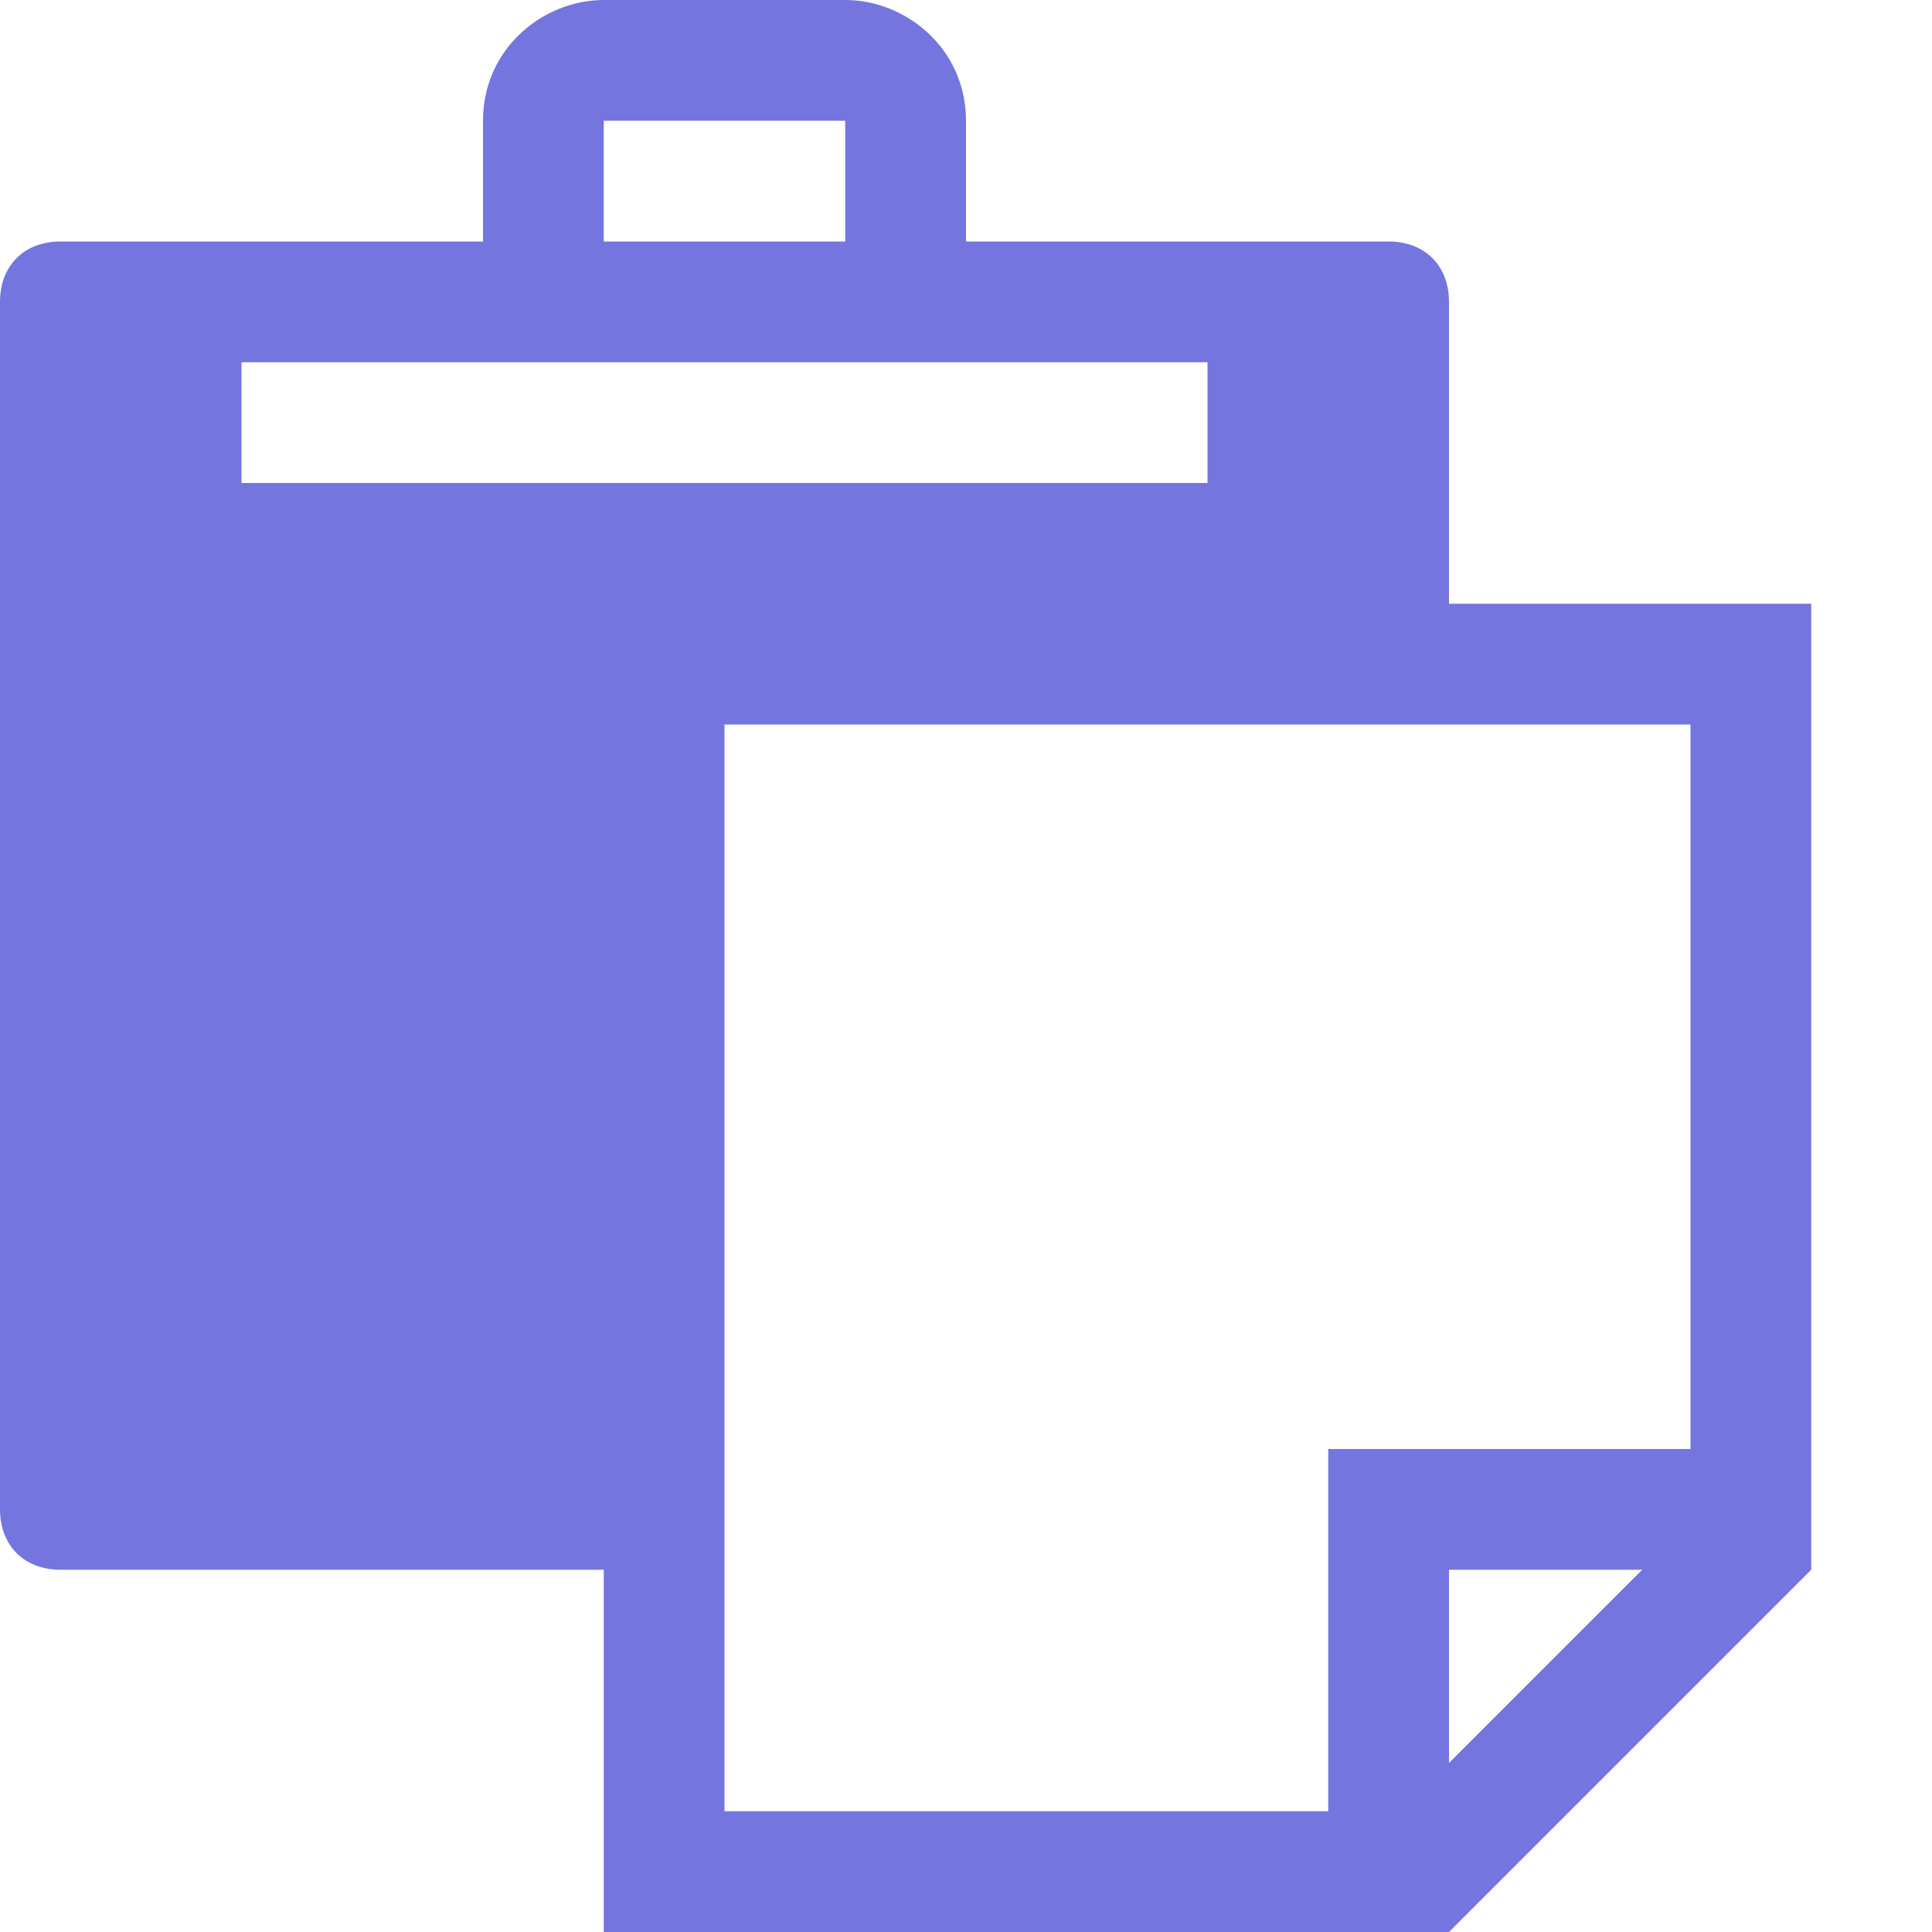
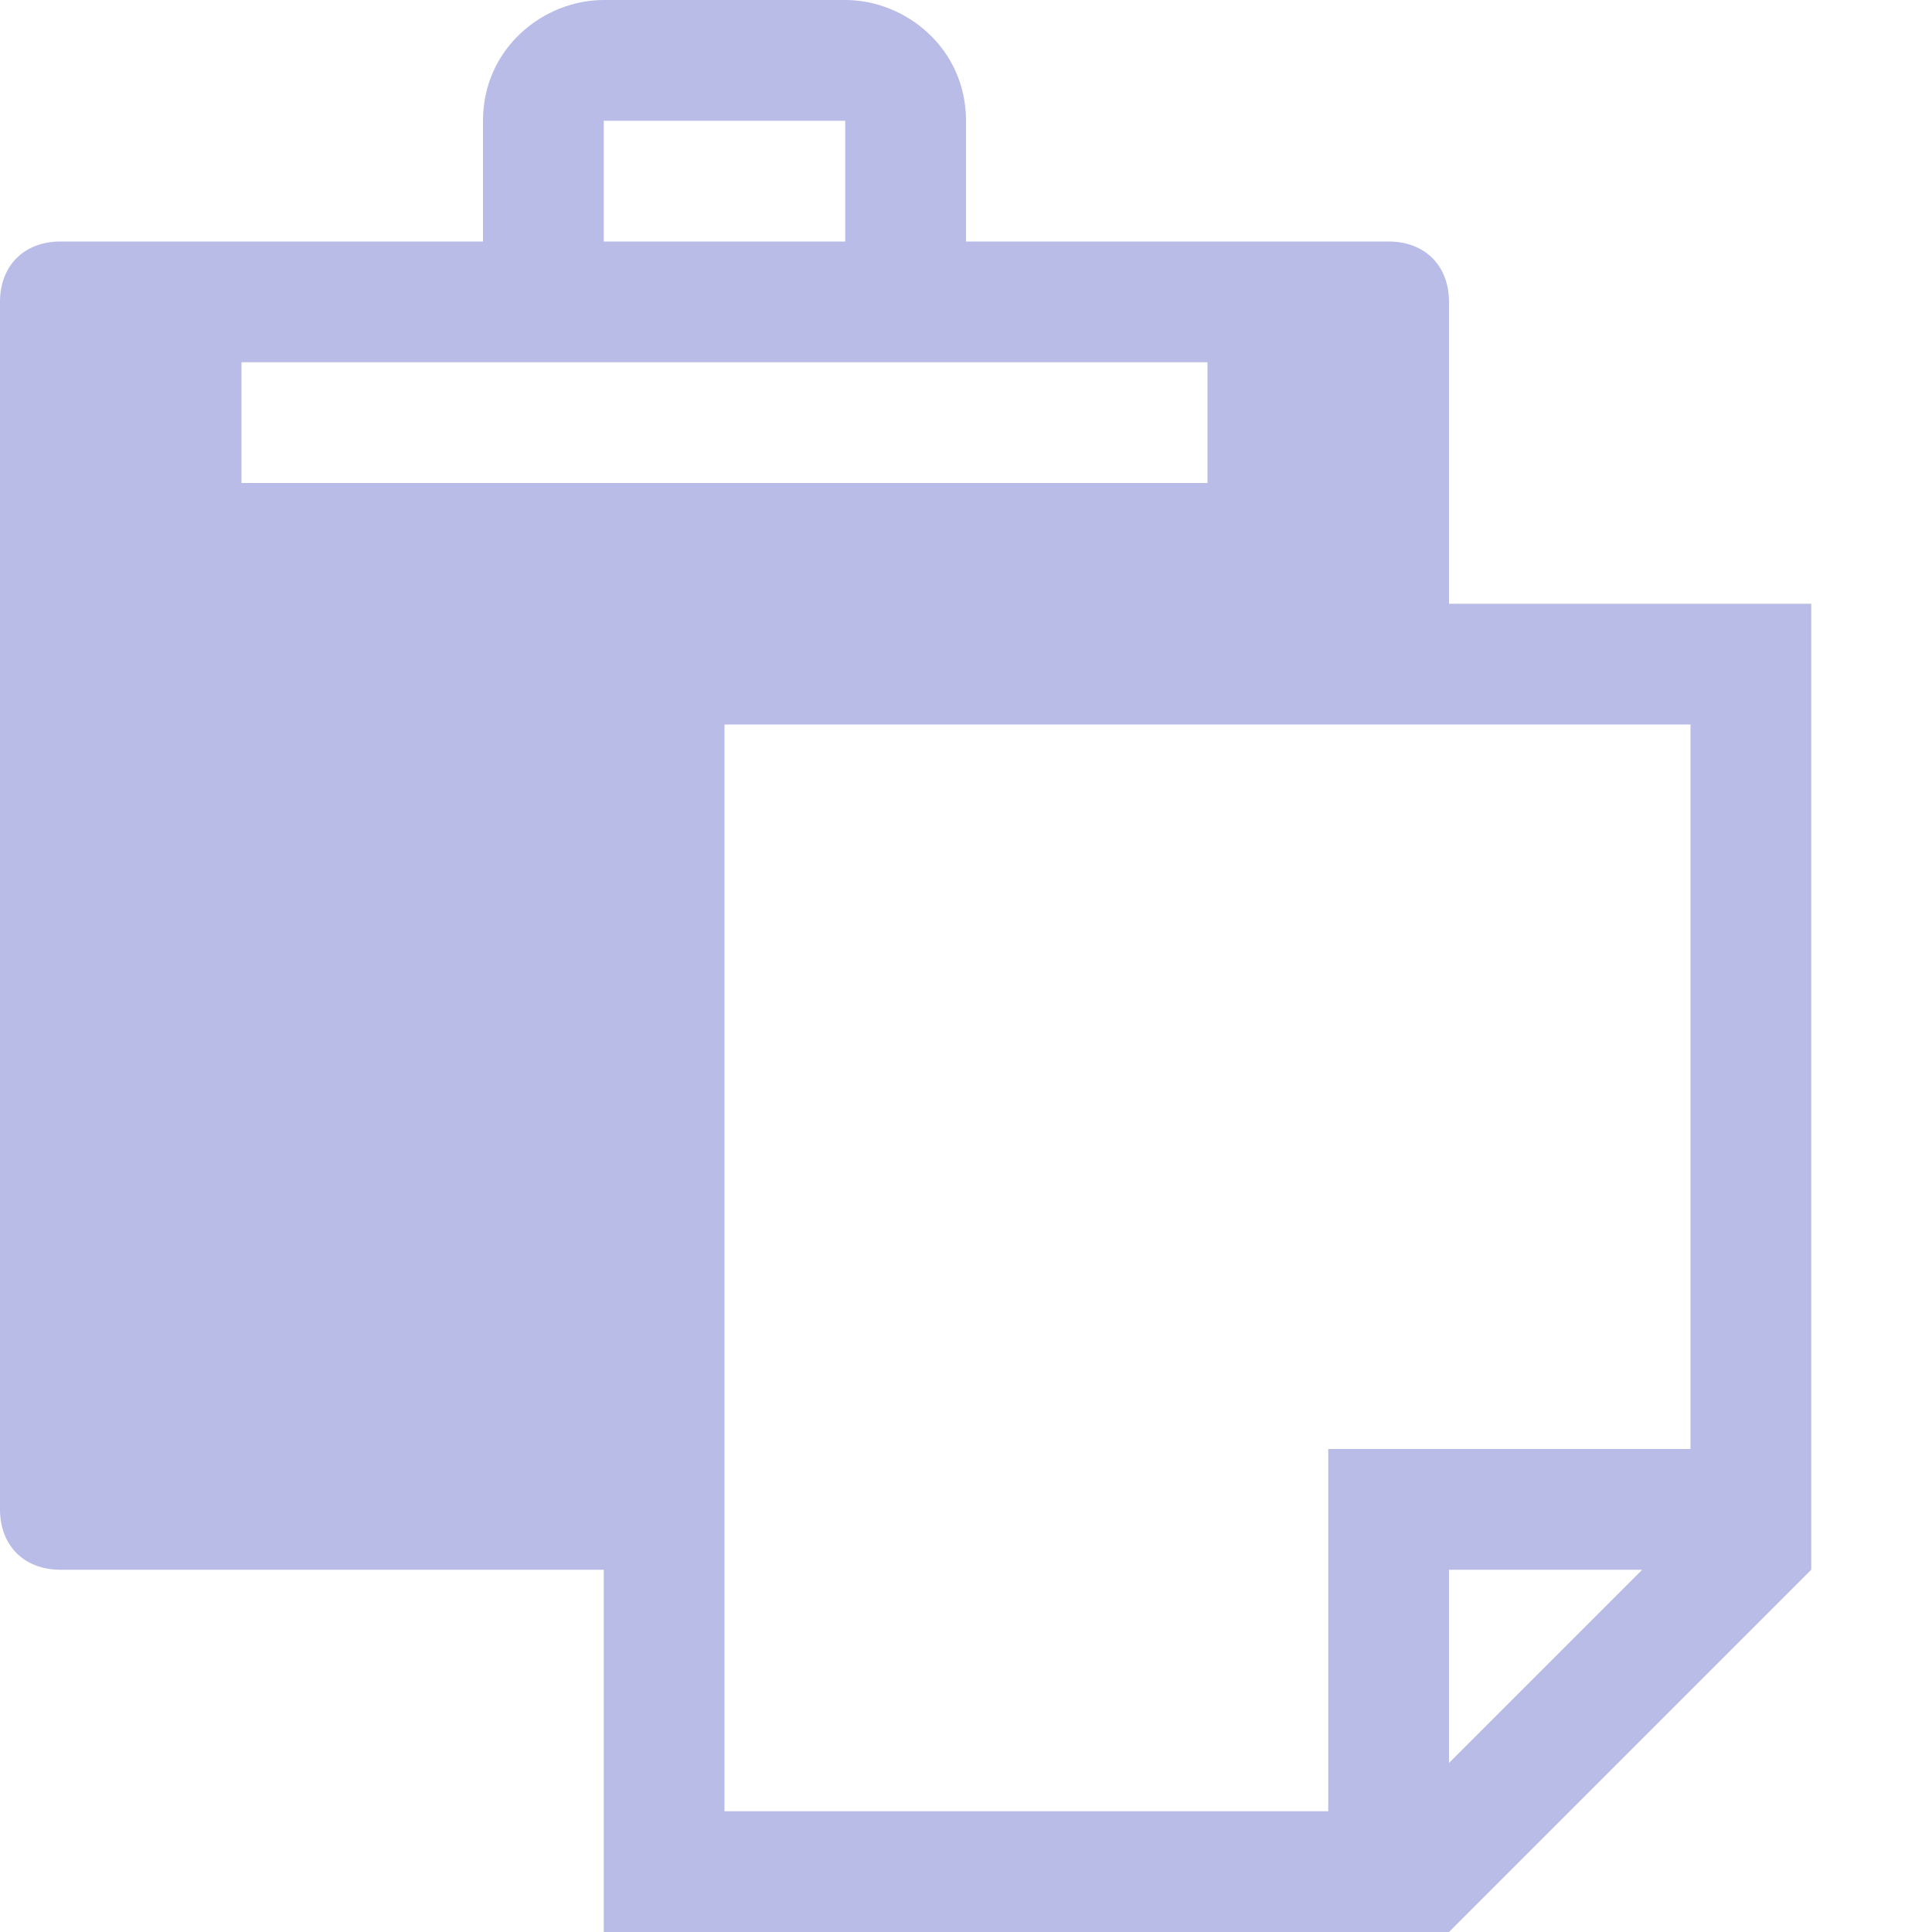
<svg xmlns="http://www.w3.org/2000/svg" width="16" height="16" viewBox="0 0 16 16" preserveAspectRatio="xMinYMid meet" overflow="visible">
-   <path d="M12 5V2.5c0-.3-.2-.5-.5-.5H8V1c0-.6-.5-1-1-1H5c-.5 0-1 .4-1 1v1H.5c-.3 0-.5.2-.5.5v10c0 .3.2.5.5.5H5v3h7l3-3V5h-3zM5 1h2v1H5V1zM2 3h8v1H2V3zm10 11.6V13h1.6L12 14.6zm2-2.6h-3v3H6V6h8v6z" fill="#7575E0" />
+   <path d="M12 5V2.5c0-.3-.2-.5-.5-.5H8V1c0-.6-.5-1-1-1H5c-.5 0-1 .4-1 1v1H.5c-.3 0-.5.2-.5.5v10c0 .3.2.5.5.5H5v3h7l3-3V5h-3zM5 1h2v1H5V1zM2 3h8v1H2V3zm10 11.6V13h1.6L12 14.6zm2-2.6h-3v3H6V6h8v6z" fill="#b8bce7" />
</svg>
